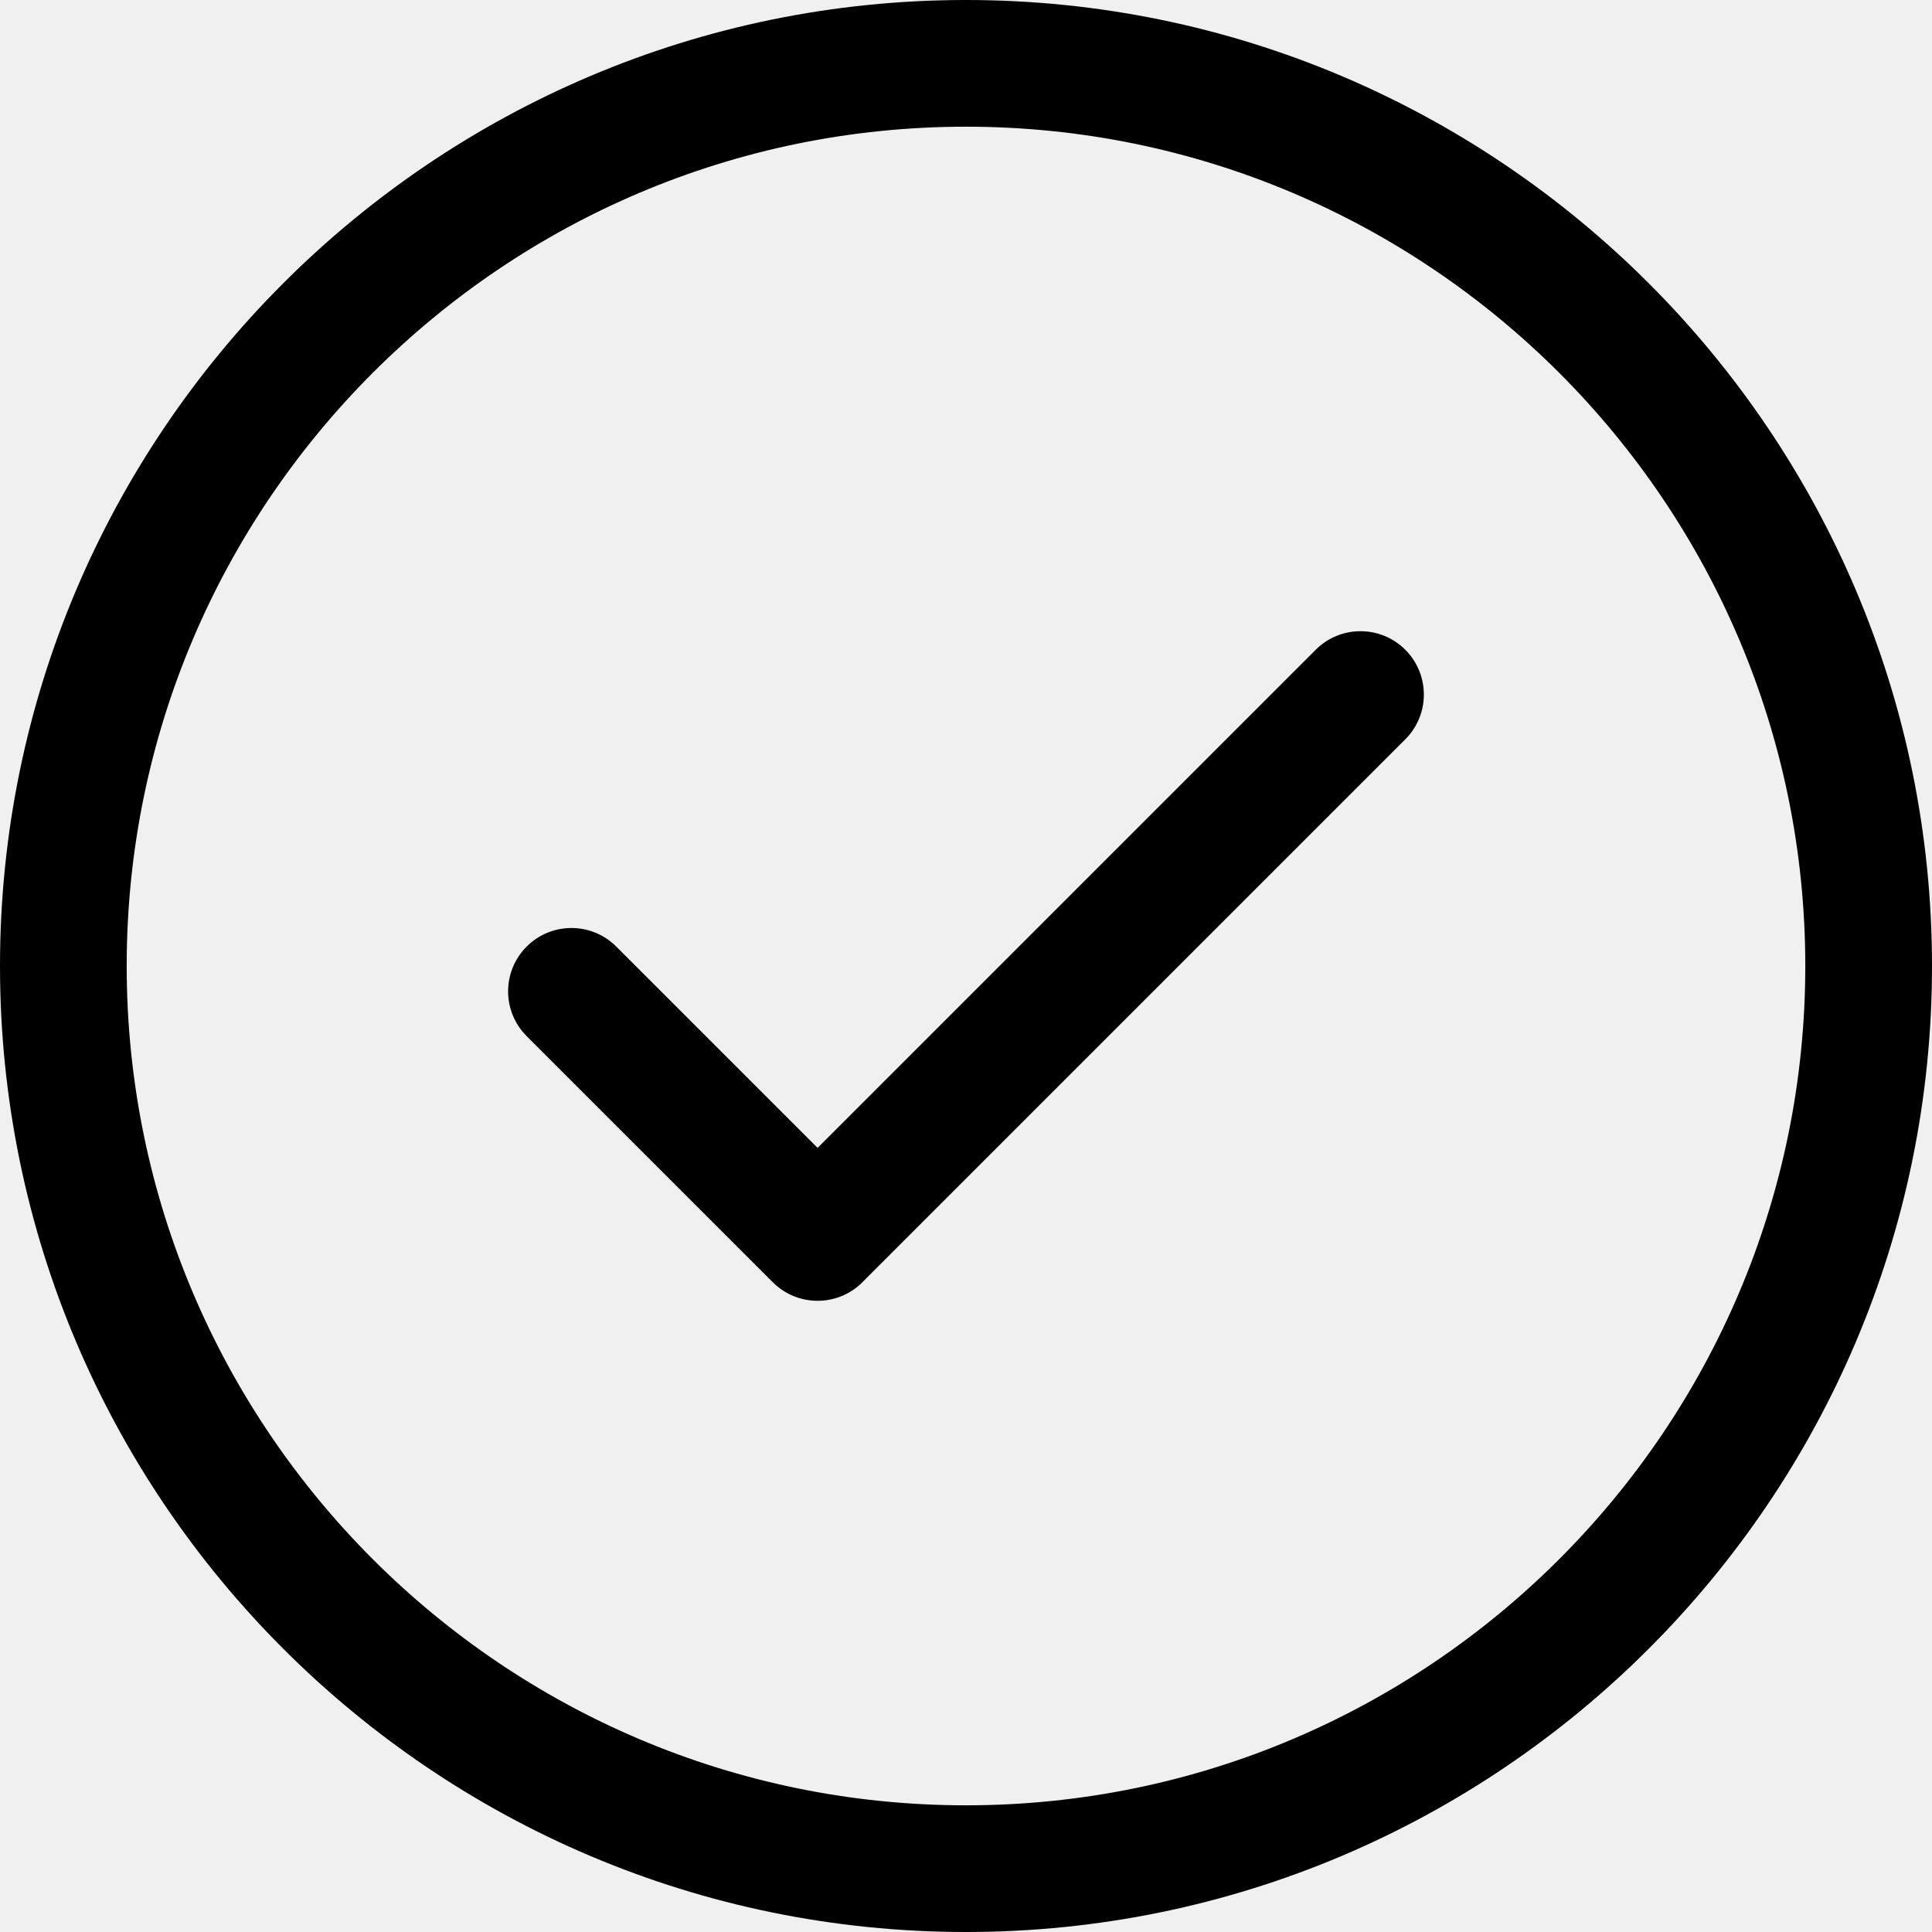
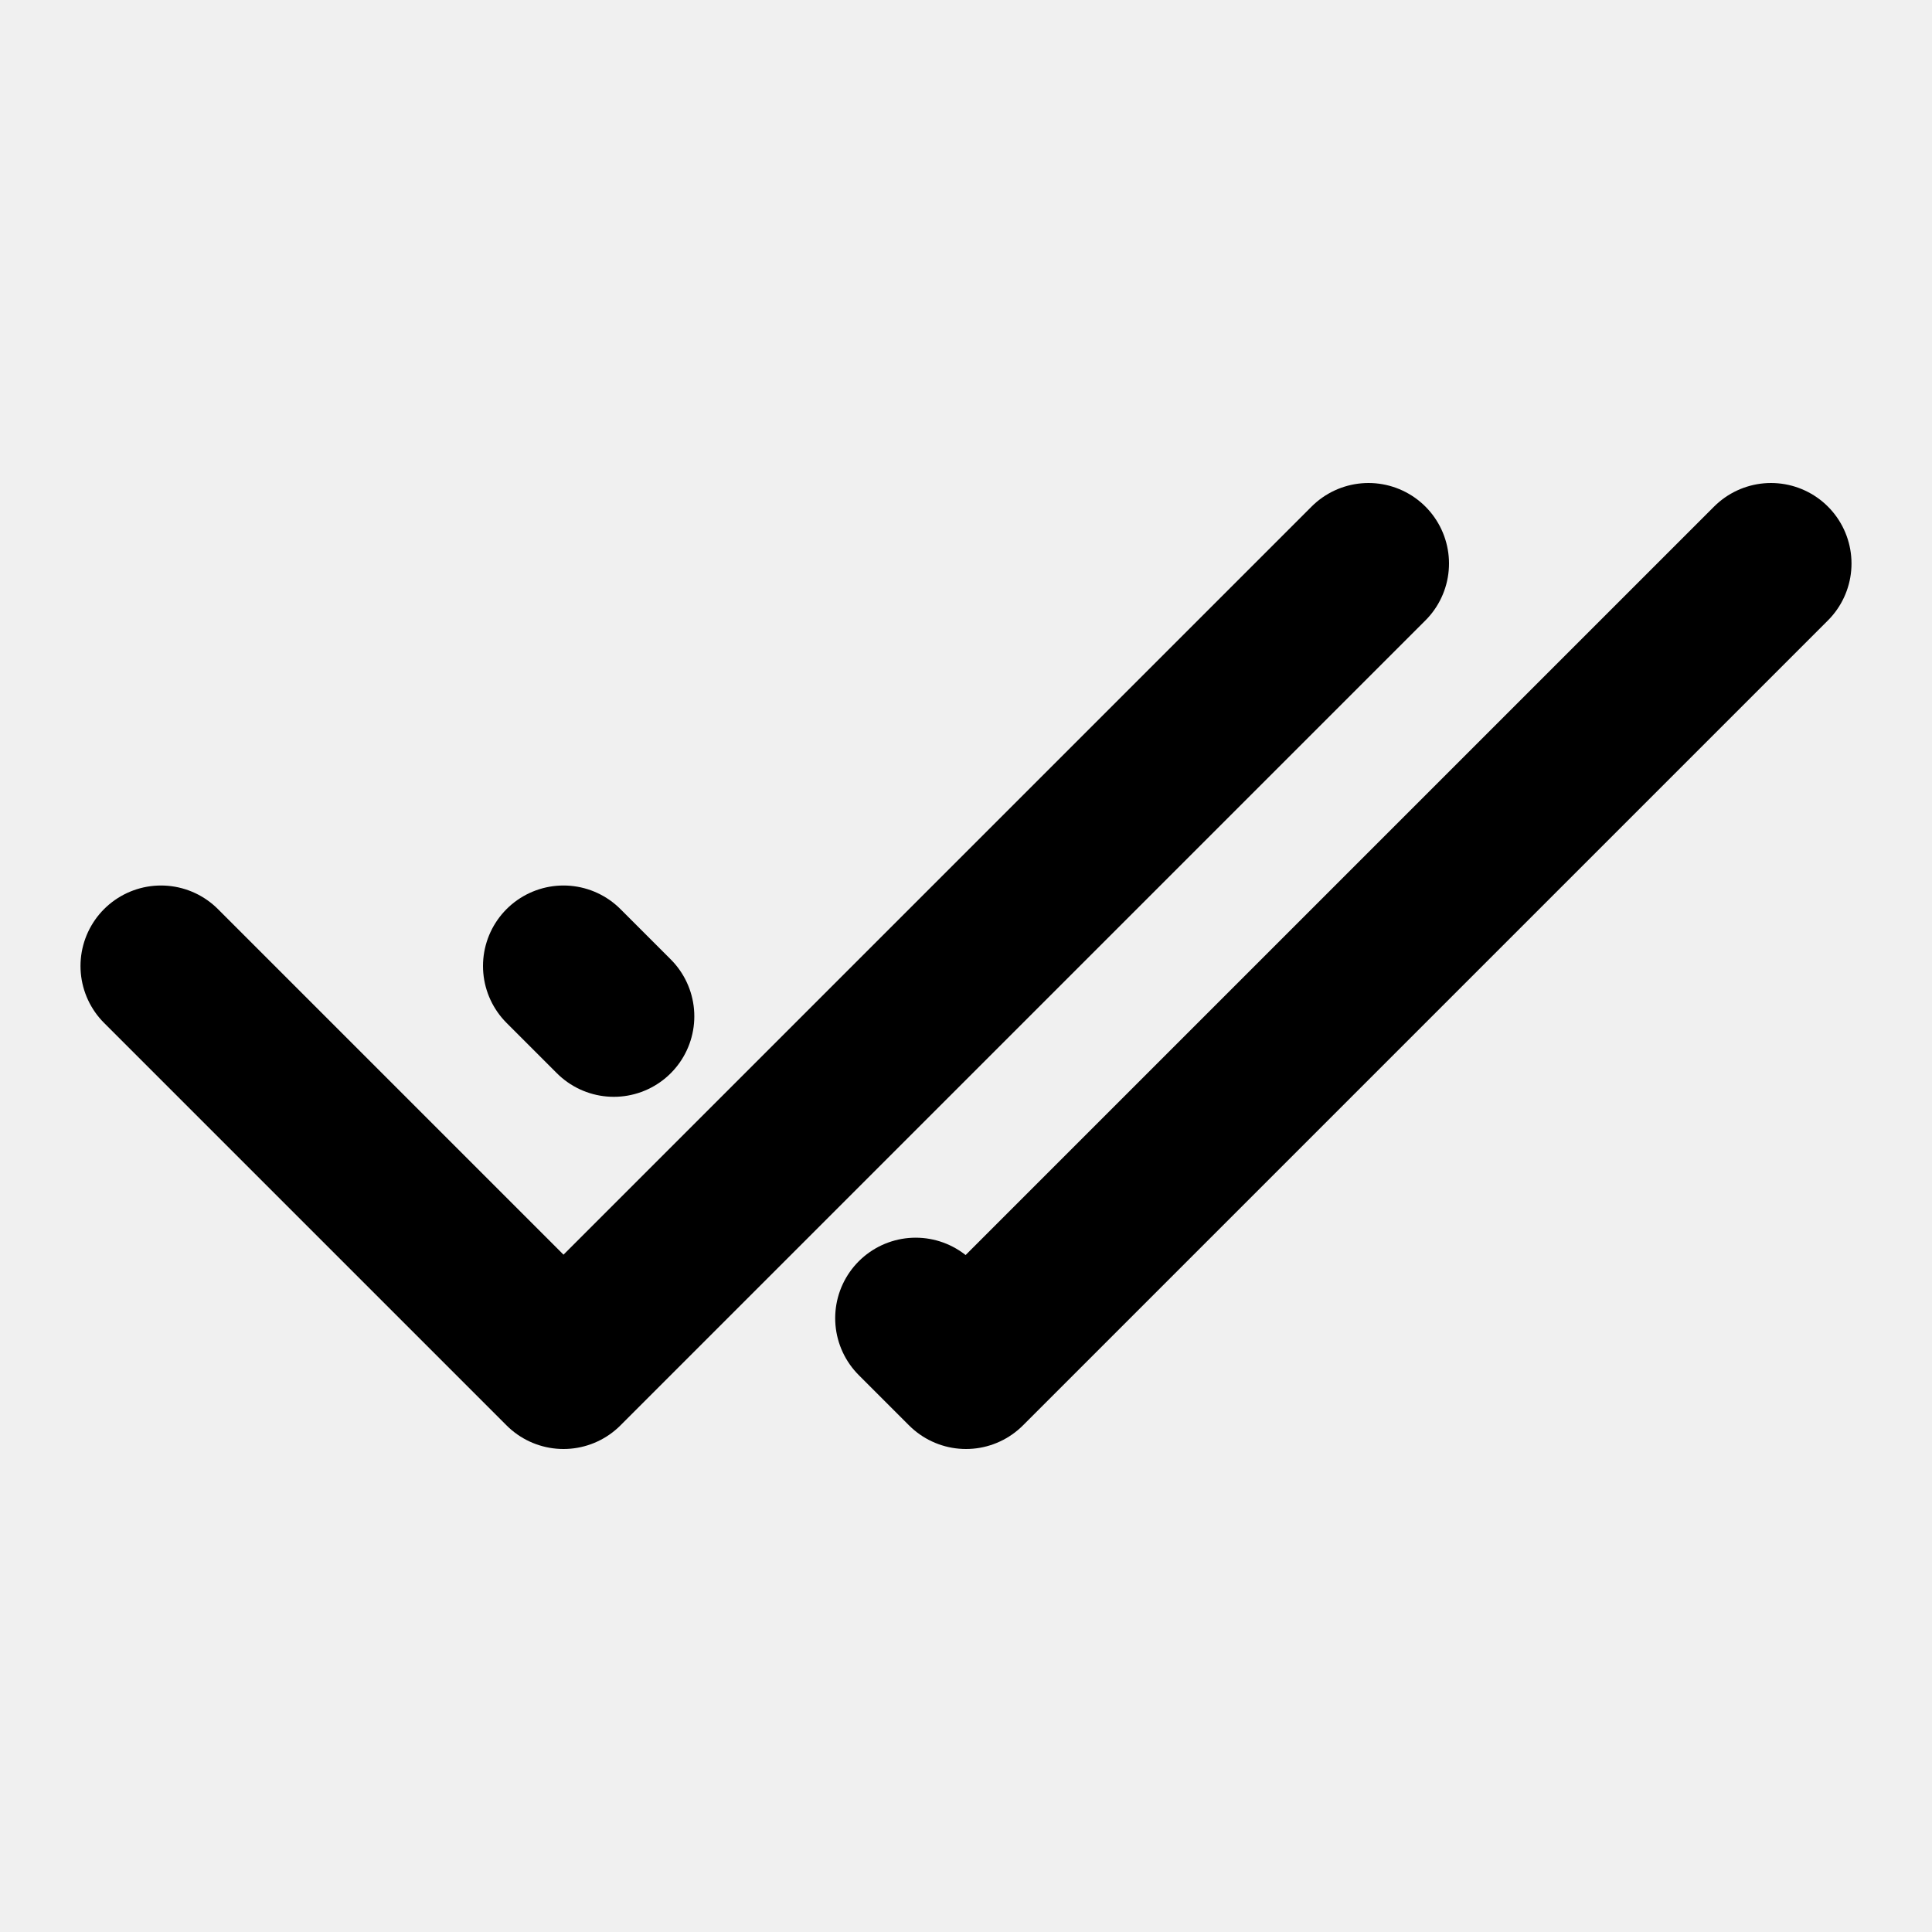
- <svg xmlns="http://www.w3.org/2000/svg" version="1.1" id="Capa_1" x="0px" y="0px" width="400px" height="400px" viewBox="0 0 400 400" style="enable-background:new 0 0 400 400;" xml:space="preserve">
-   <path d="M199.996,0C89.713,0,0,89.72,0,200s89.713,200,199.996,200S400,310.28,400,200S310.279,0,199.996,0z M199.996,373.77    C104.18,373.77,26.23,295.816,26.23,200c0-95.817,77.949-173.769,173.766-173.769c95.817,0,173.771,77.953,173.771,173.769    C373.768,295.816,295.812,373.77,199.996,373.77z" />
-   <path d="M272.406,134.526L169.275,237.652l-41.689-41.68c-5.123-5.117-13.422-5.12-18.545,0.003    c-5.125,5.125-5.125,13.425,0,18.548l50.963,50.955c2.561,2.558,5.916,3.838,9.271,3.838s6.719-1.28,9.279-3.842    c0.008-0.011,0.014-0.022,0.027-0.035L290.95,153.071c5.125-5.12,5.125-13.426,0-18.546    C285.828,129.402,277.523,129.402,272.406,134.526z" />
+ <svg xmlns="http://www.w3.org/2000/svg" viewBox="0 0 48 48" fill="none">
+   <rect width="48" height="48" fill="white" fill-opacity="0.01" />
+   <path d="M14 24L15.25 25.25M44 14L24 34L22.75 32.75" stroke="black" stroke-width="4" stroke-linecap="round" stroke-linejoin="round" />
+   <path d="M4 24L14 34L34 14" stroke="black" stroke-width="4" stroke-linecap="round" stroke-linejoin="round" />
</svg>
